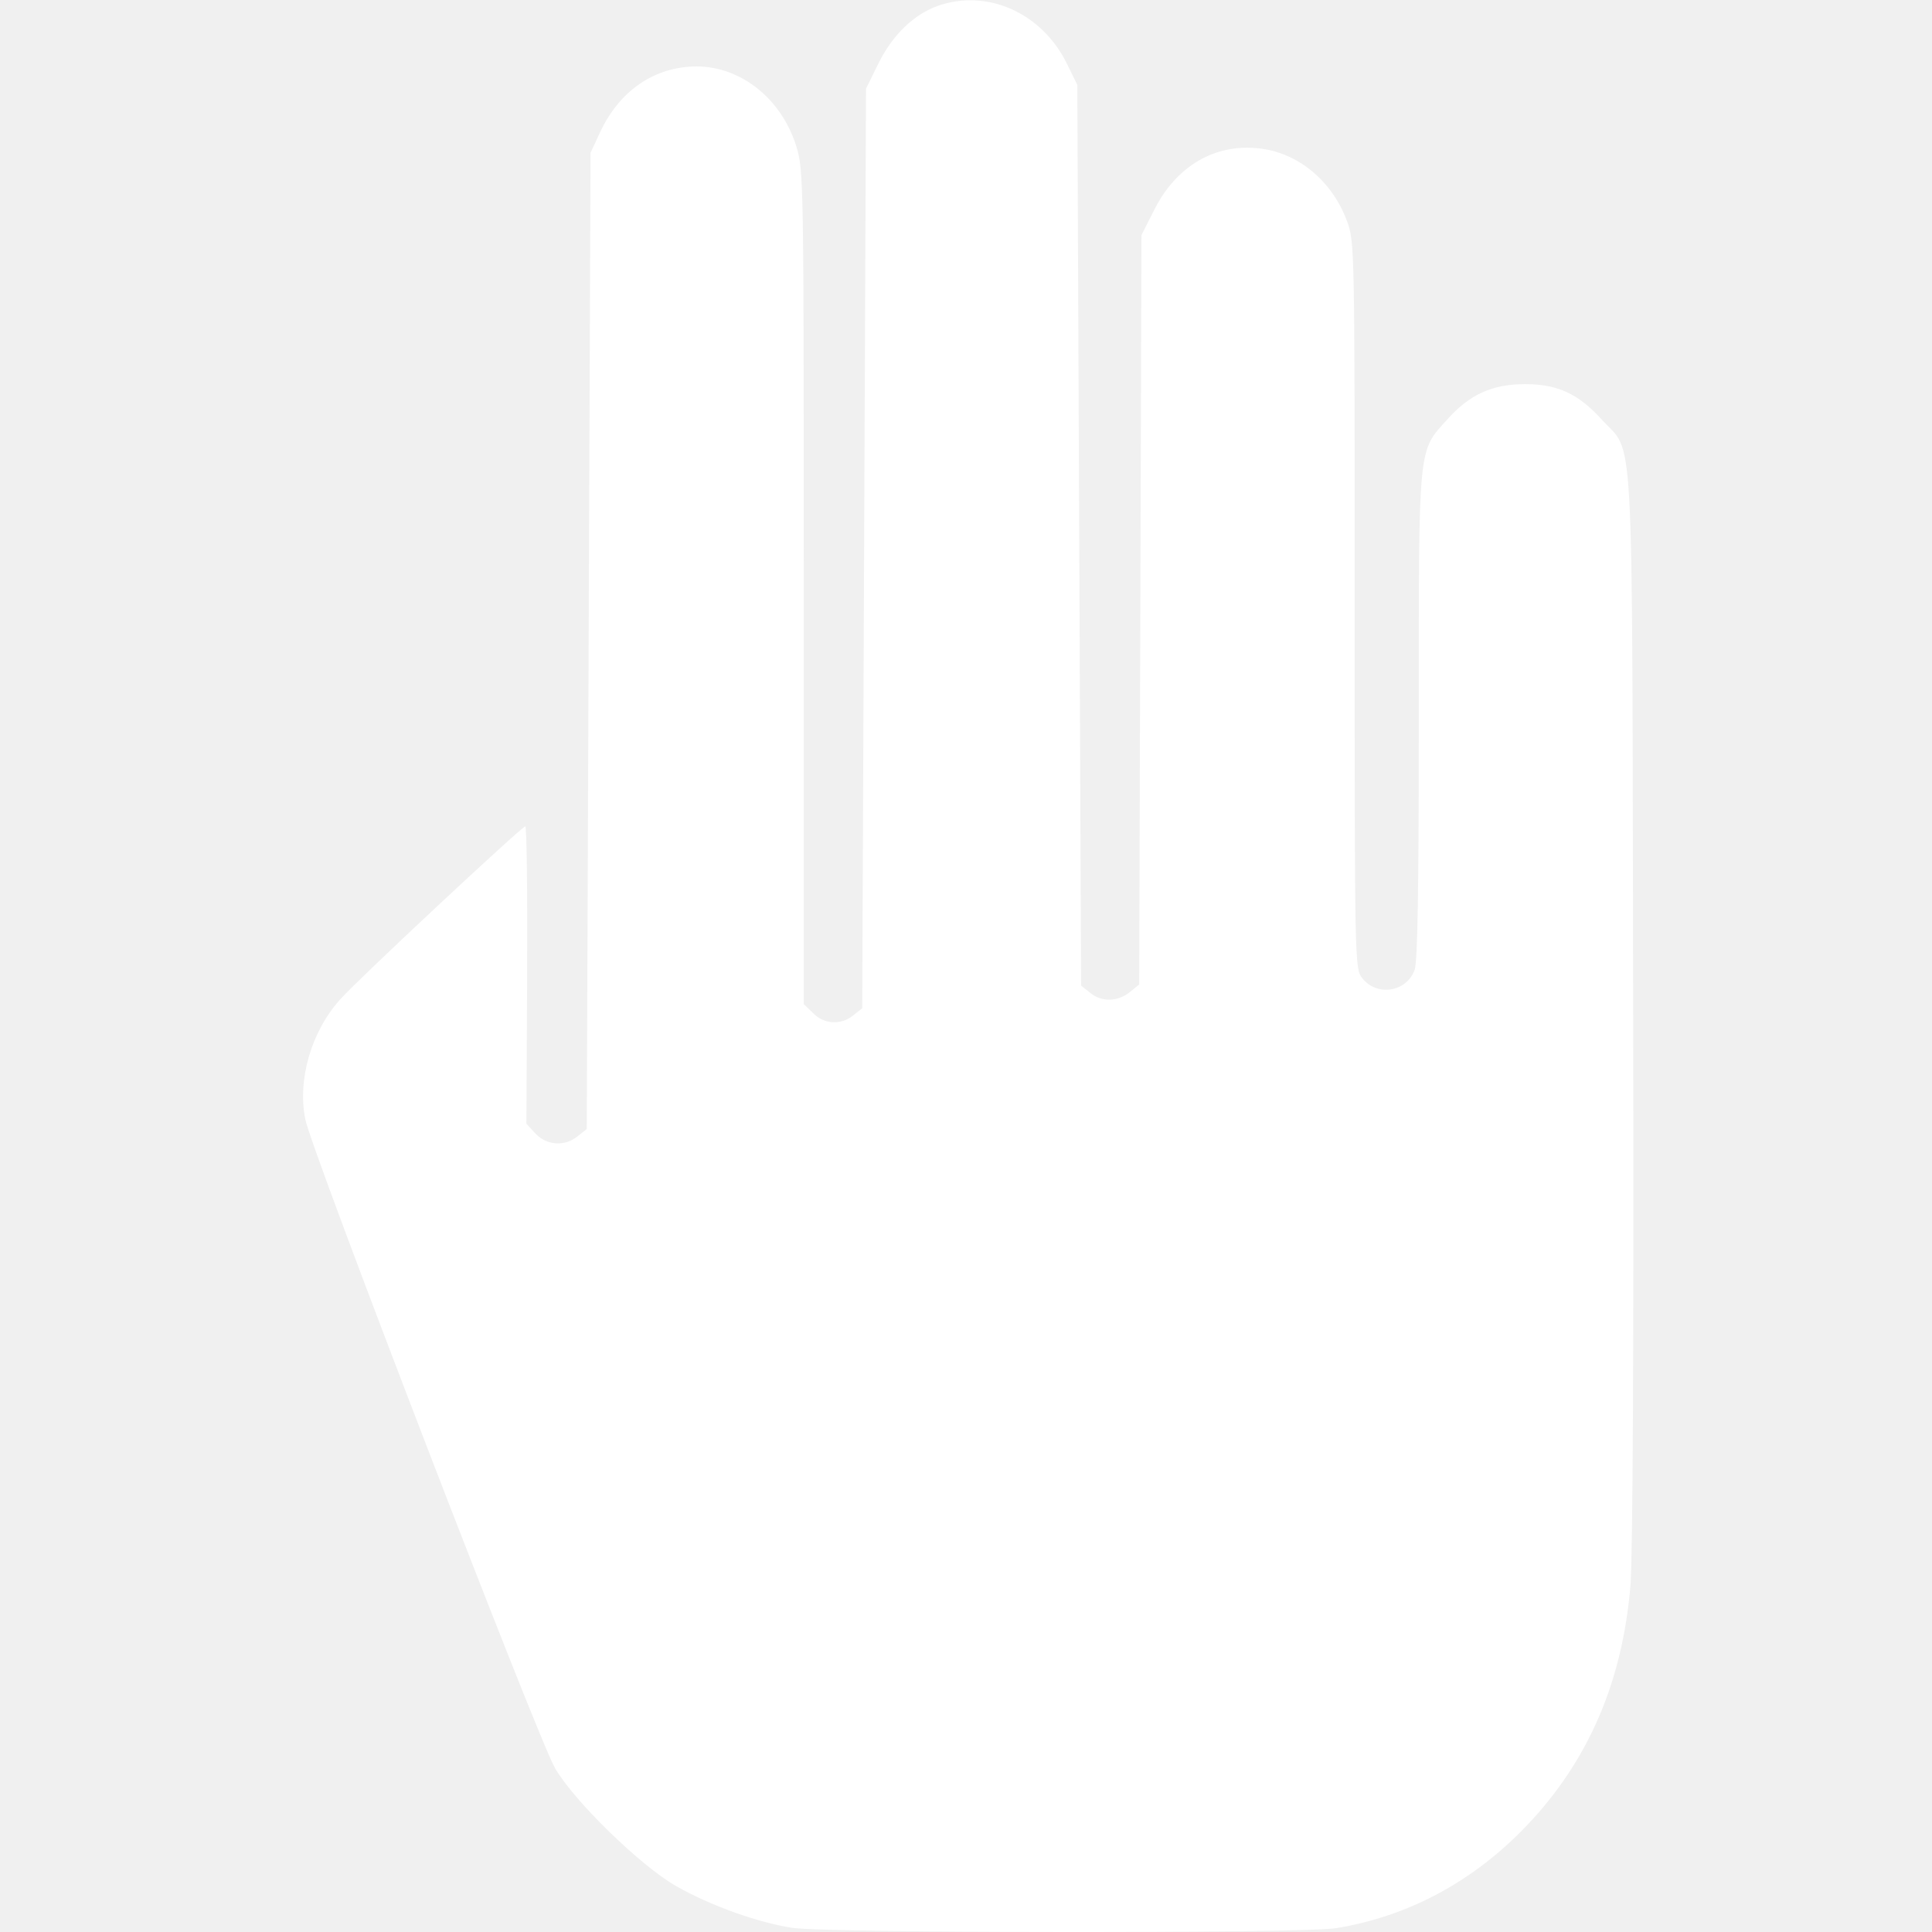
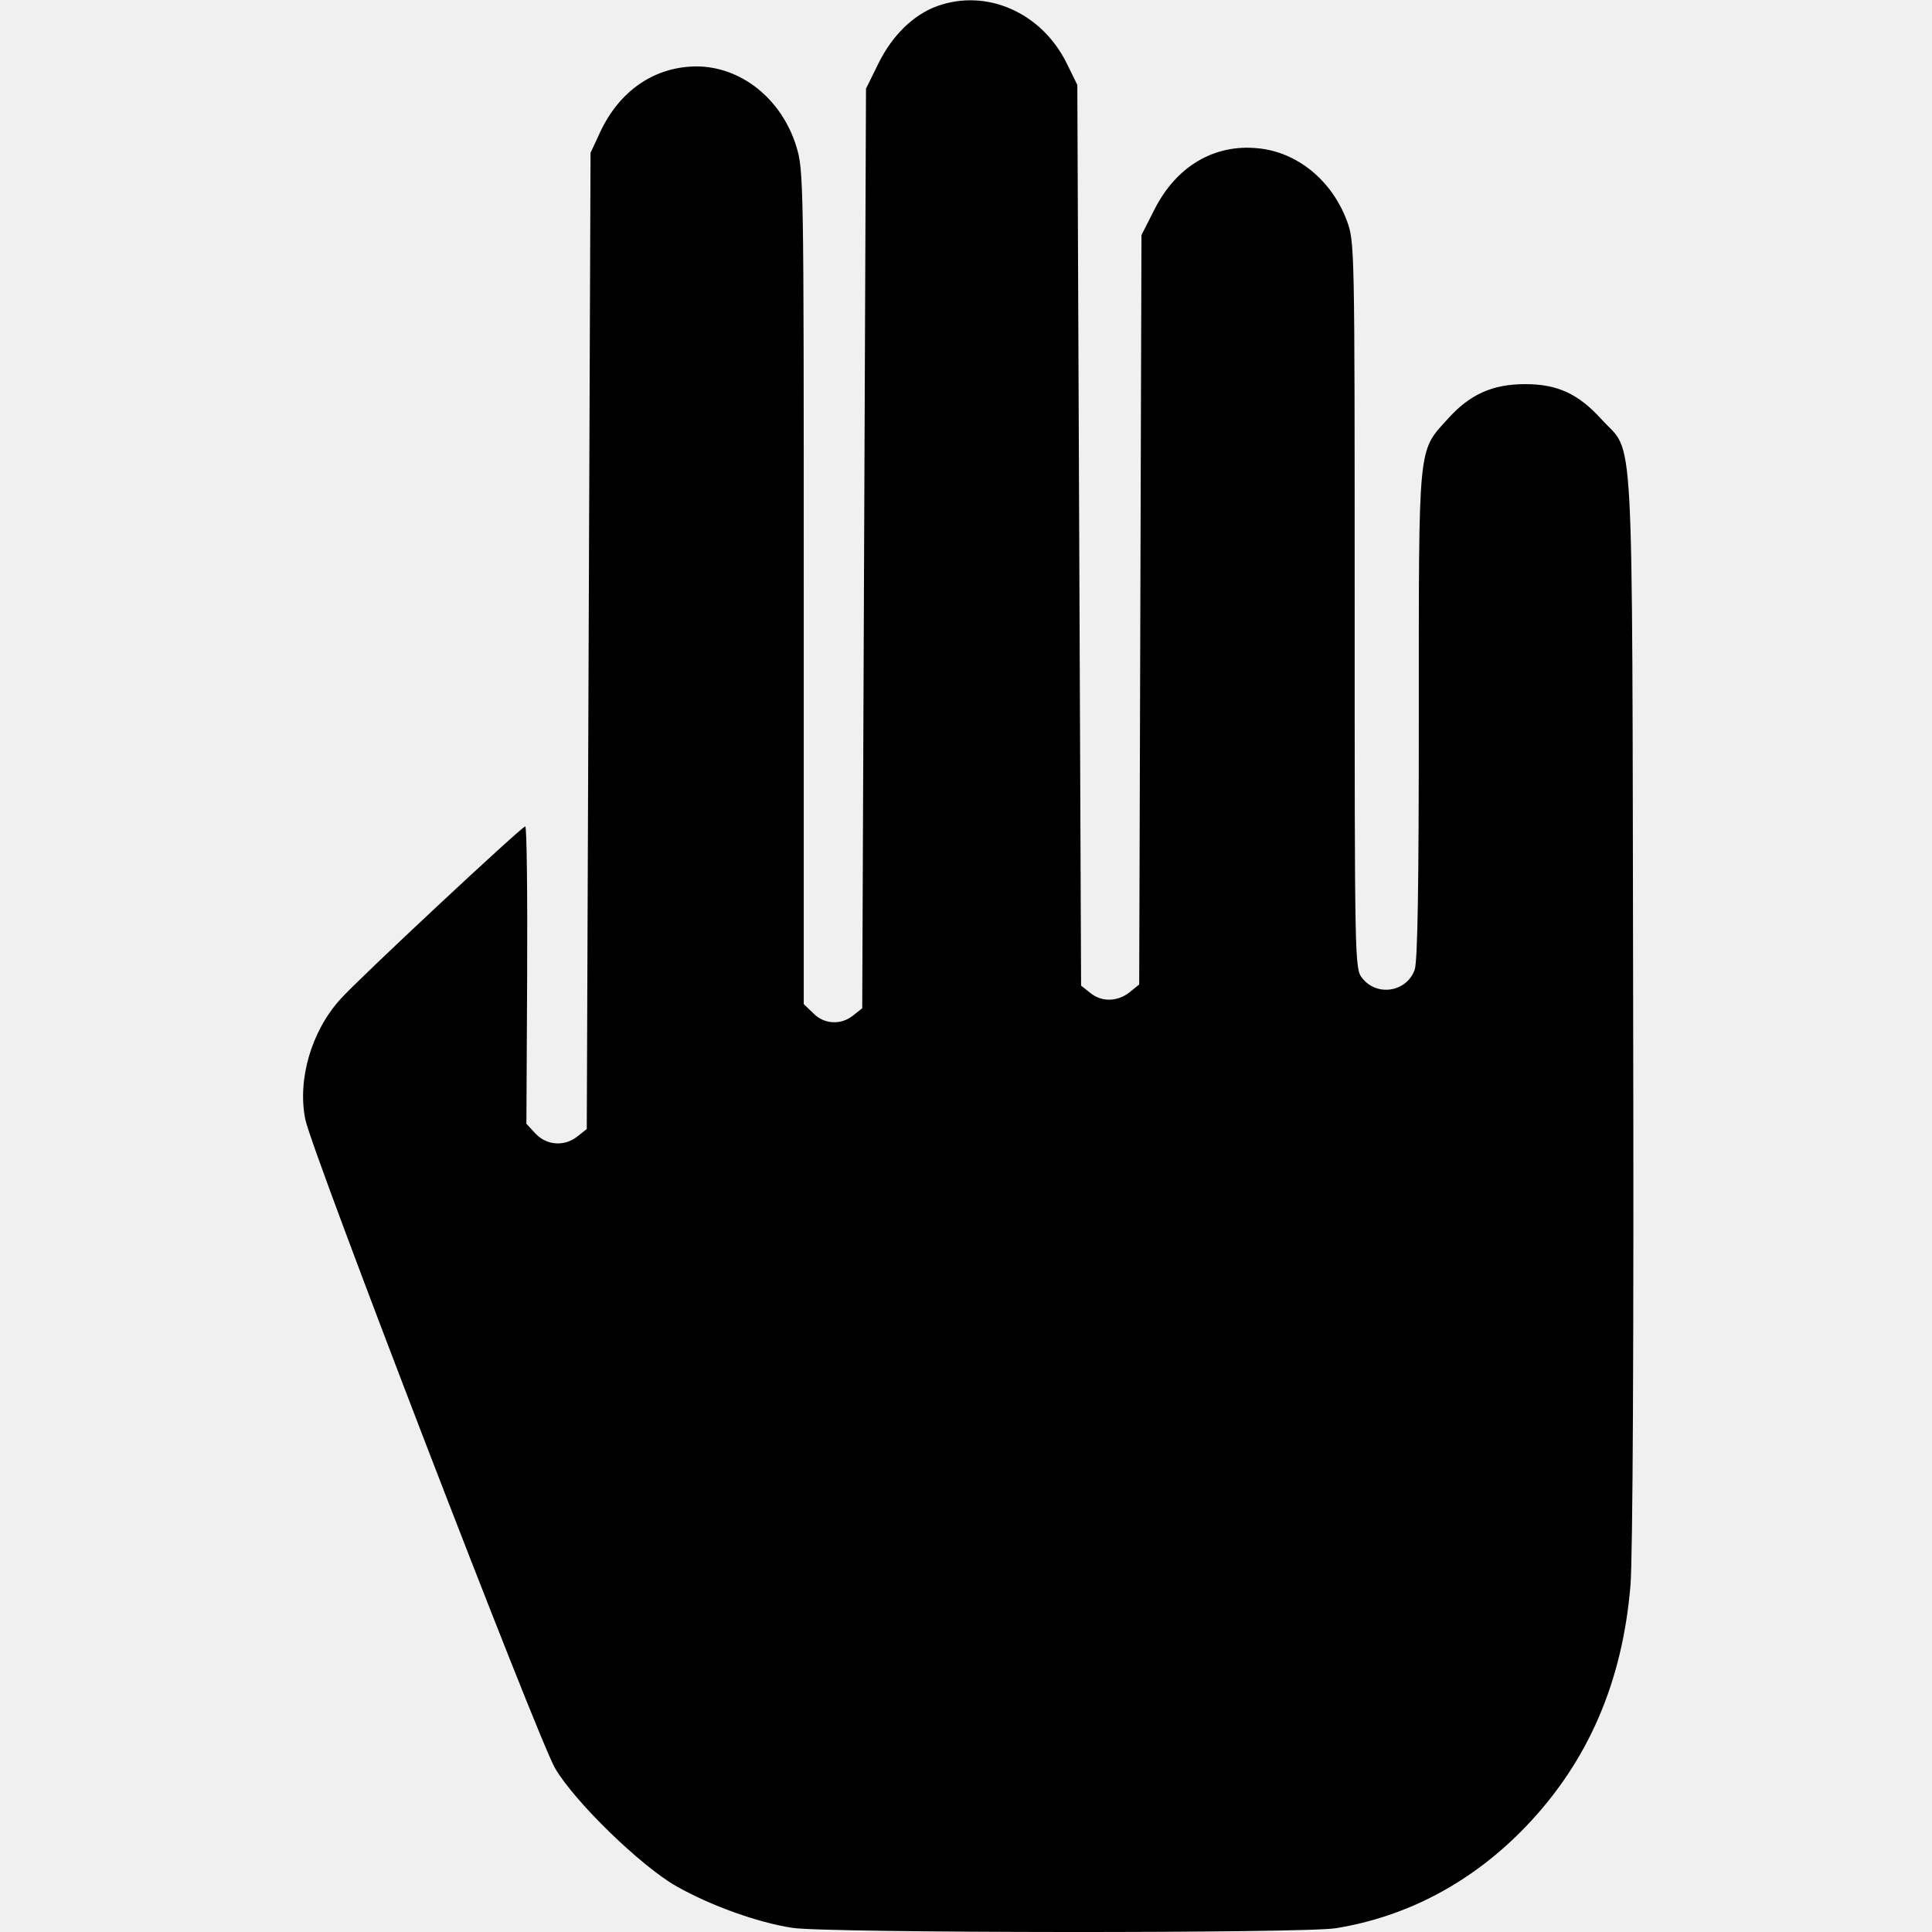
<svg xmlns="http://www.w3.org/2000/svg" version="1.0" width="512pt" height="512pt" viewBox="0 0 512 512" preserveAspectRatio="xMidYMid meet">
-   <g transform="translate(0,512) scale(0.1,-0.1)" fill="#fff" stroke="none">
+   <g transform="translate(0,512) scale(0.1,-0.1)" fill="#000000" stroke="none">
    <path d="M2484 5104 c-63 -23 -119 -77 -156 -152 l-33 -67 -5 -1218 -5 -1219 -24 -19 c-32 -26 -77 -24 -106 6 l-25 24 0 1104 c0 1079 0 1106 -20 1170 -39 125 -146 211 -265 211 -110 -1 -202 -63 -254 -173 l-26 -56 -5 -1293 -5 -1294 -24 -19 c-34 -28 -82 -25 -112 7 l-24 26 2 394 c1 217 -1 394 -5 394 -9 0 -445 -407 -490 -458 -77 -85 -114 -213 -93 -318 15 -80 618 -1646 662 -1720 52 -89 228 -260 322 -313 90 -51 215 -96 307 -110 87 -14 1352 -15 1440 -1 191 31 364 123 506 272 163 171 254 381 275 638 6 79 9 638 7 1535 -3 1593 4 1456 -84 1554 -61 67 -116 93 -202 93 -87 0 -147 -27 -206 -93 -79 -87 -76 -61 -76 -784 0 -453 -3 -652 -11 -675 -21 -59 -100 -72 -139 -22 -20 24 -20 43 -20 988 0 959 0 963 -21 1020 -40 106 -131 181 -235 191 -115 12 -216 -47 -274 -161 l-35 -69 -3 -993 -3 -993 -26 -21 c-32 -25 -74 -26 -104 -1 l-24 19 -5 1194 -5 1193 -28 57 c-66 134 -211 199 -343 152z" />
  </g>
</svg>
